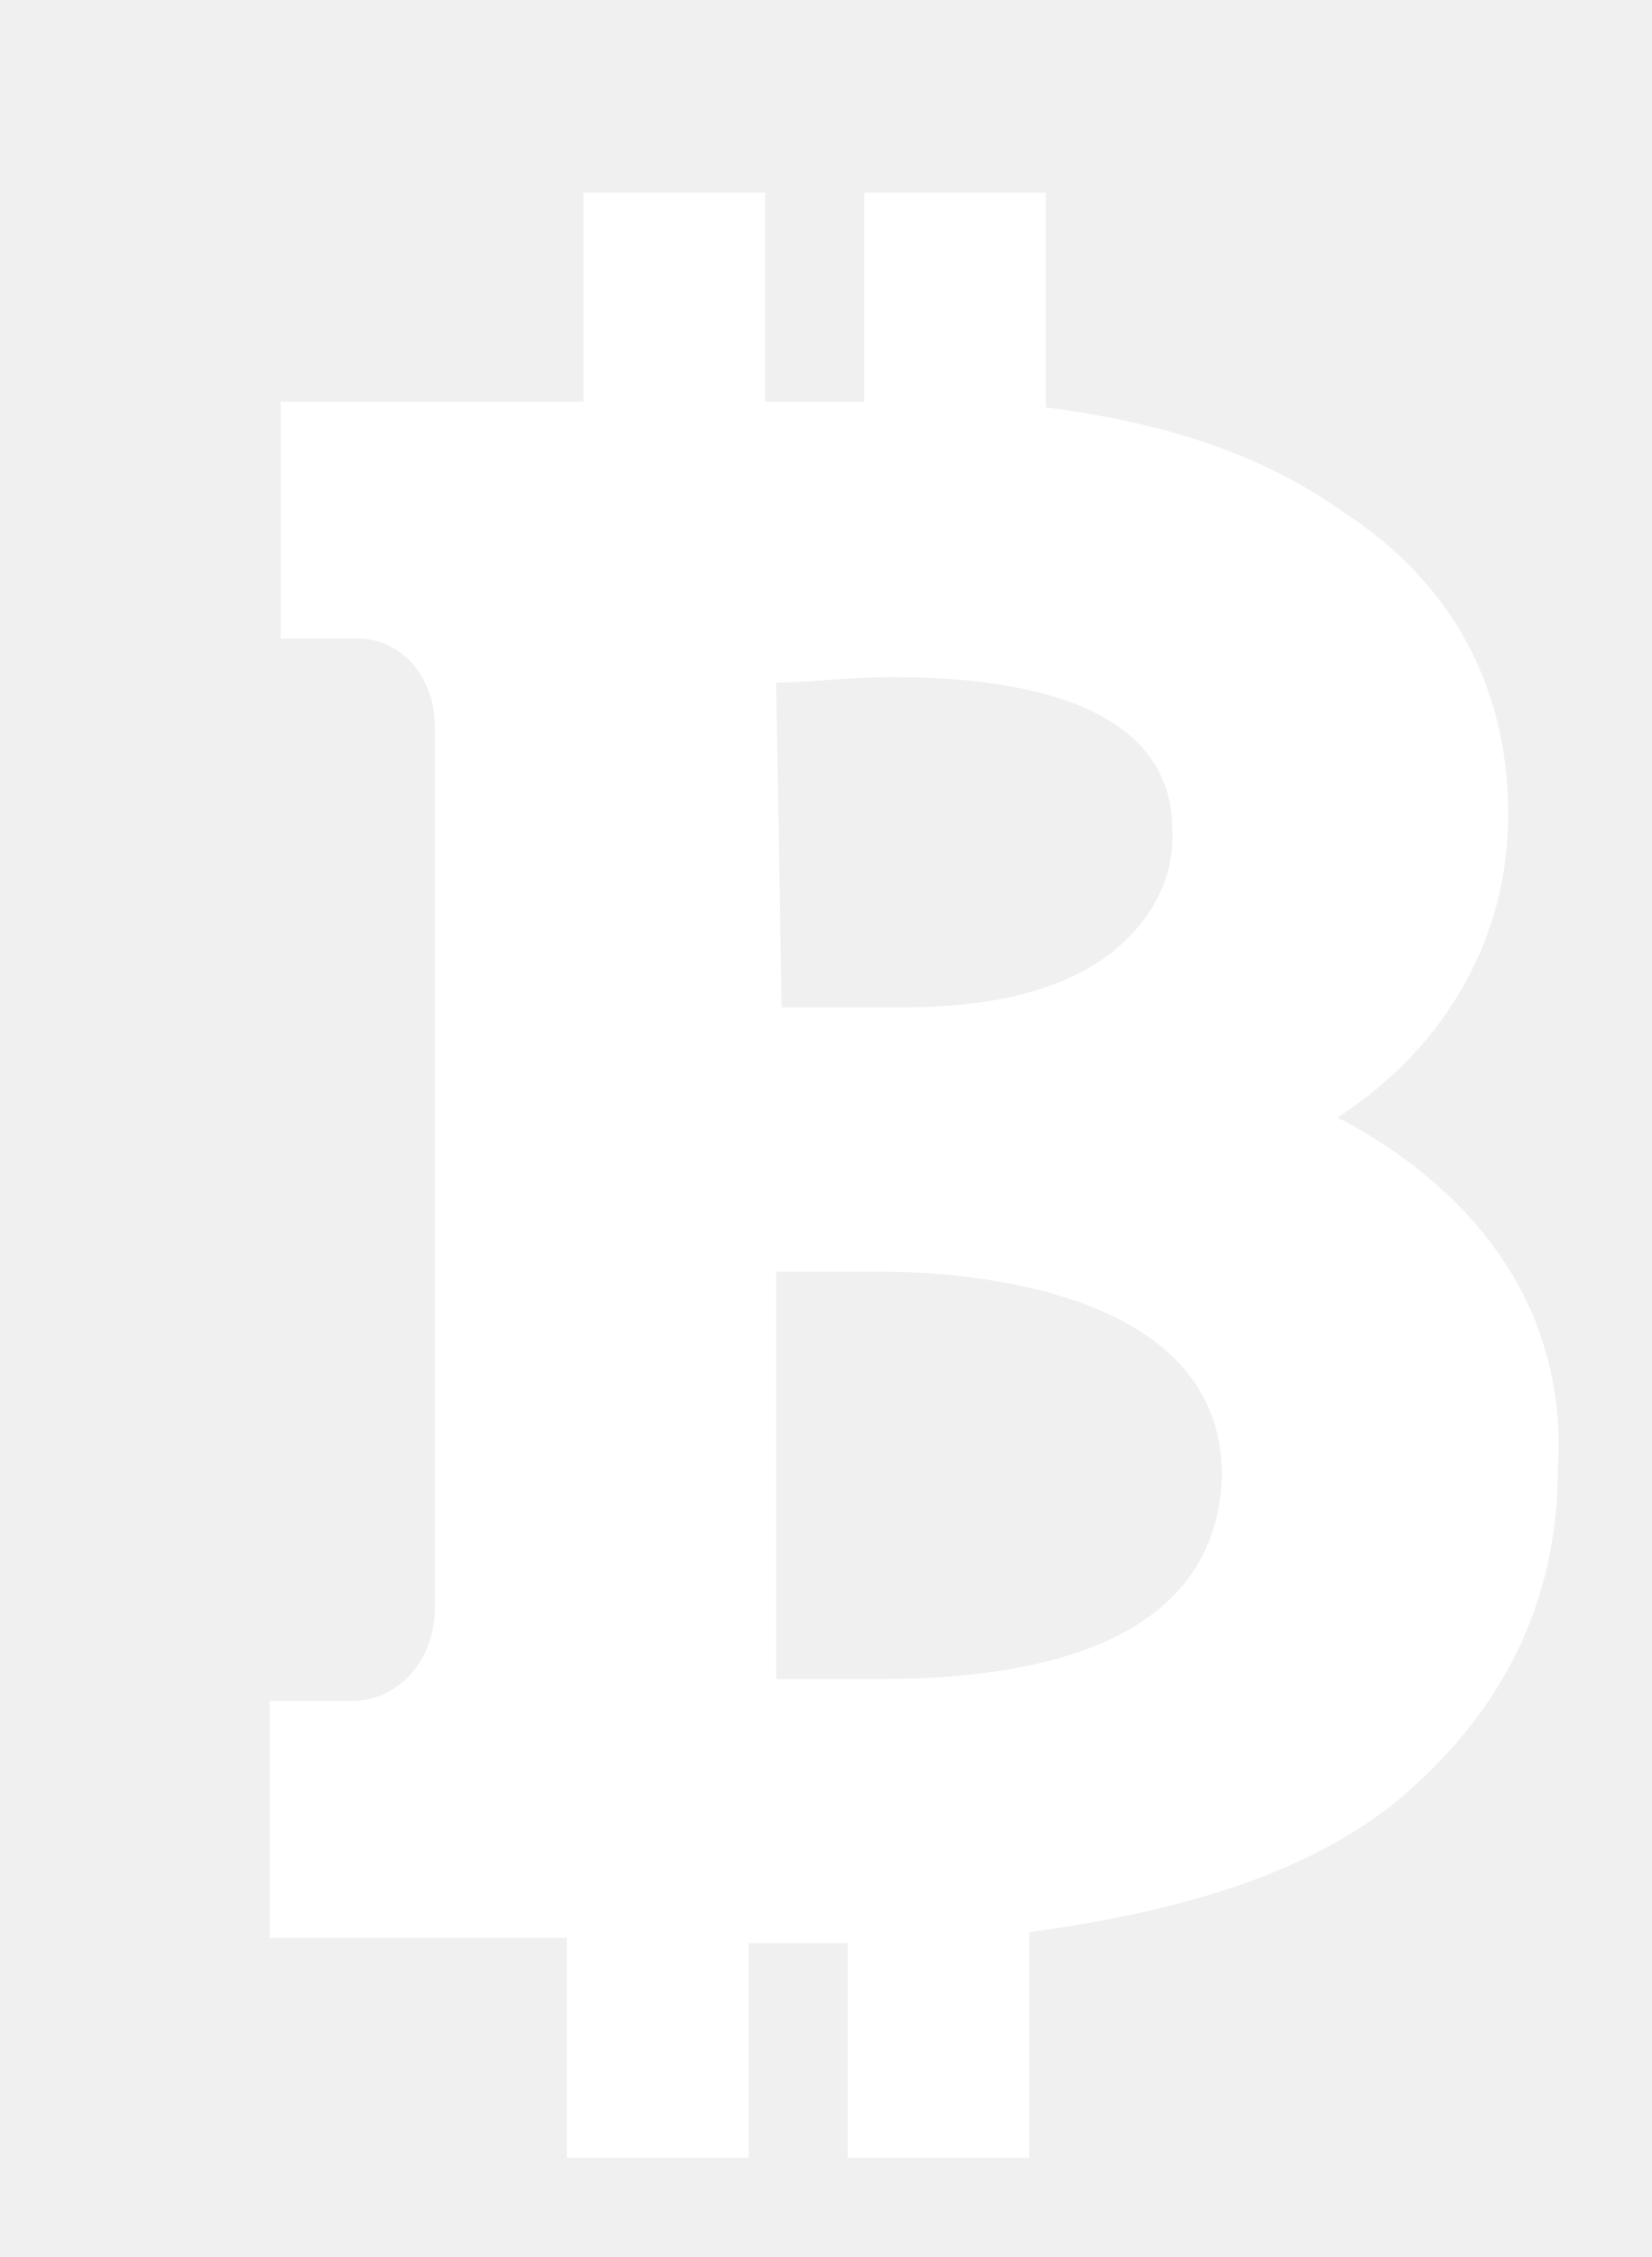
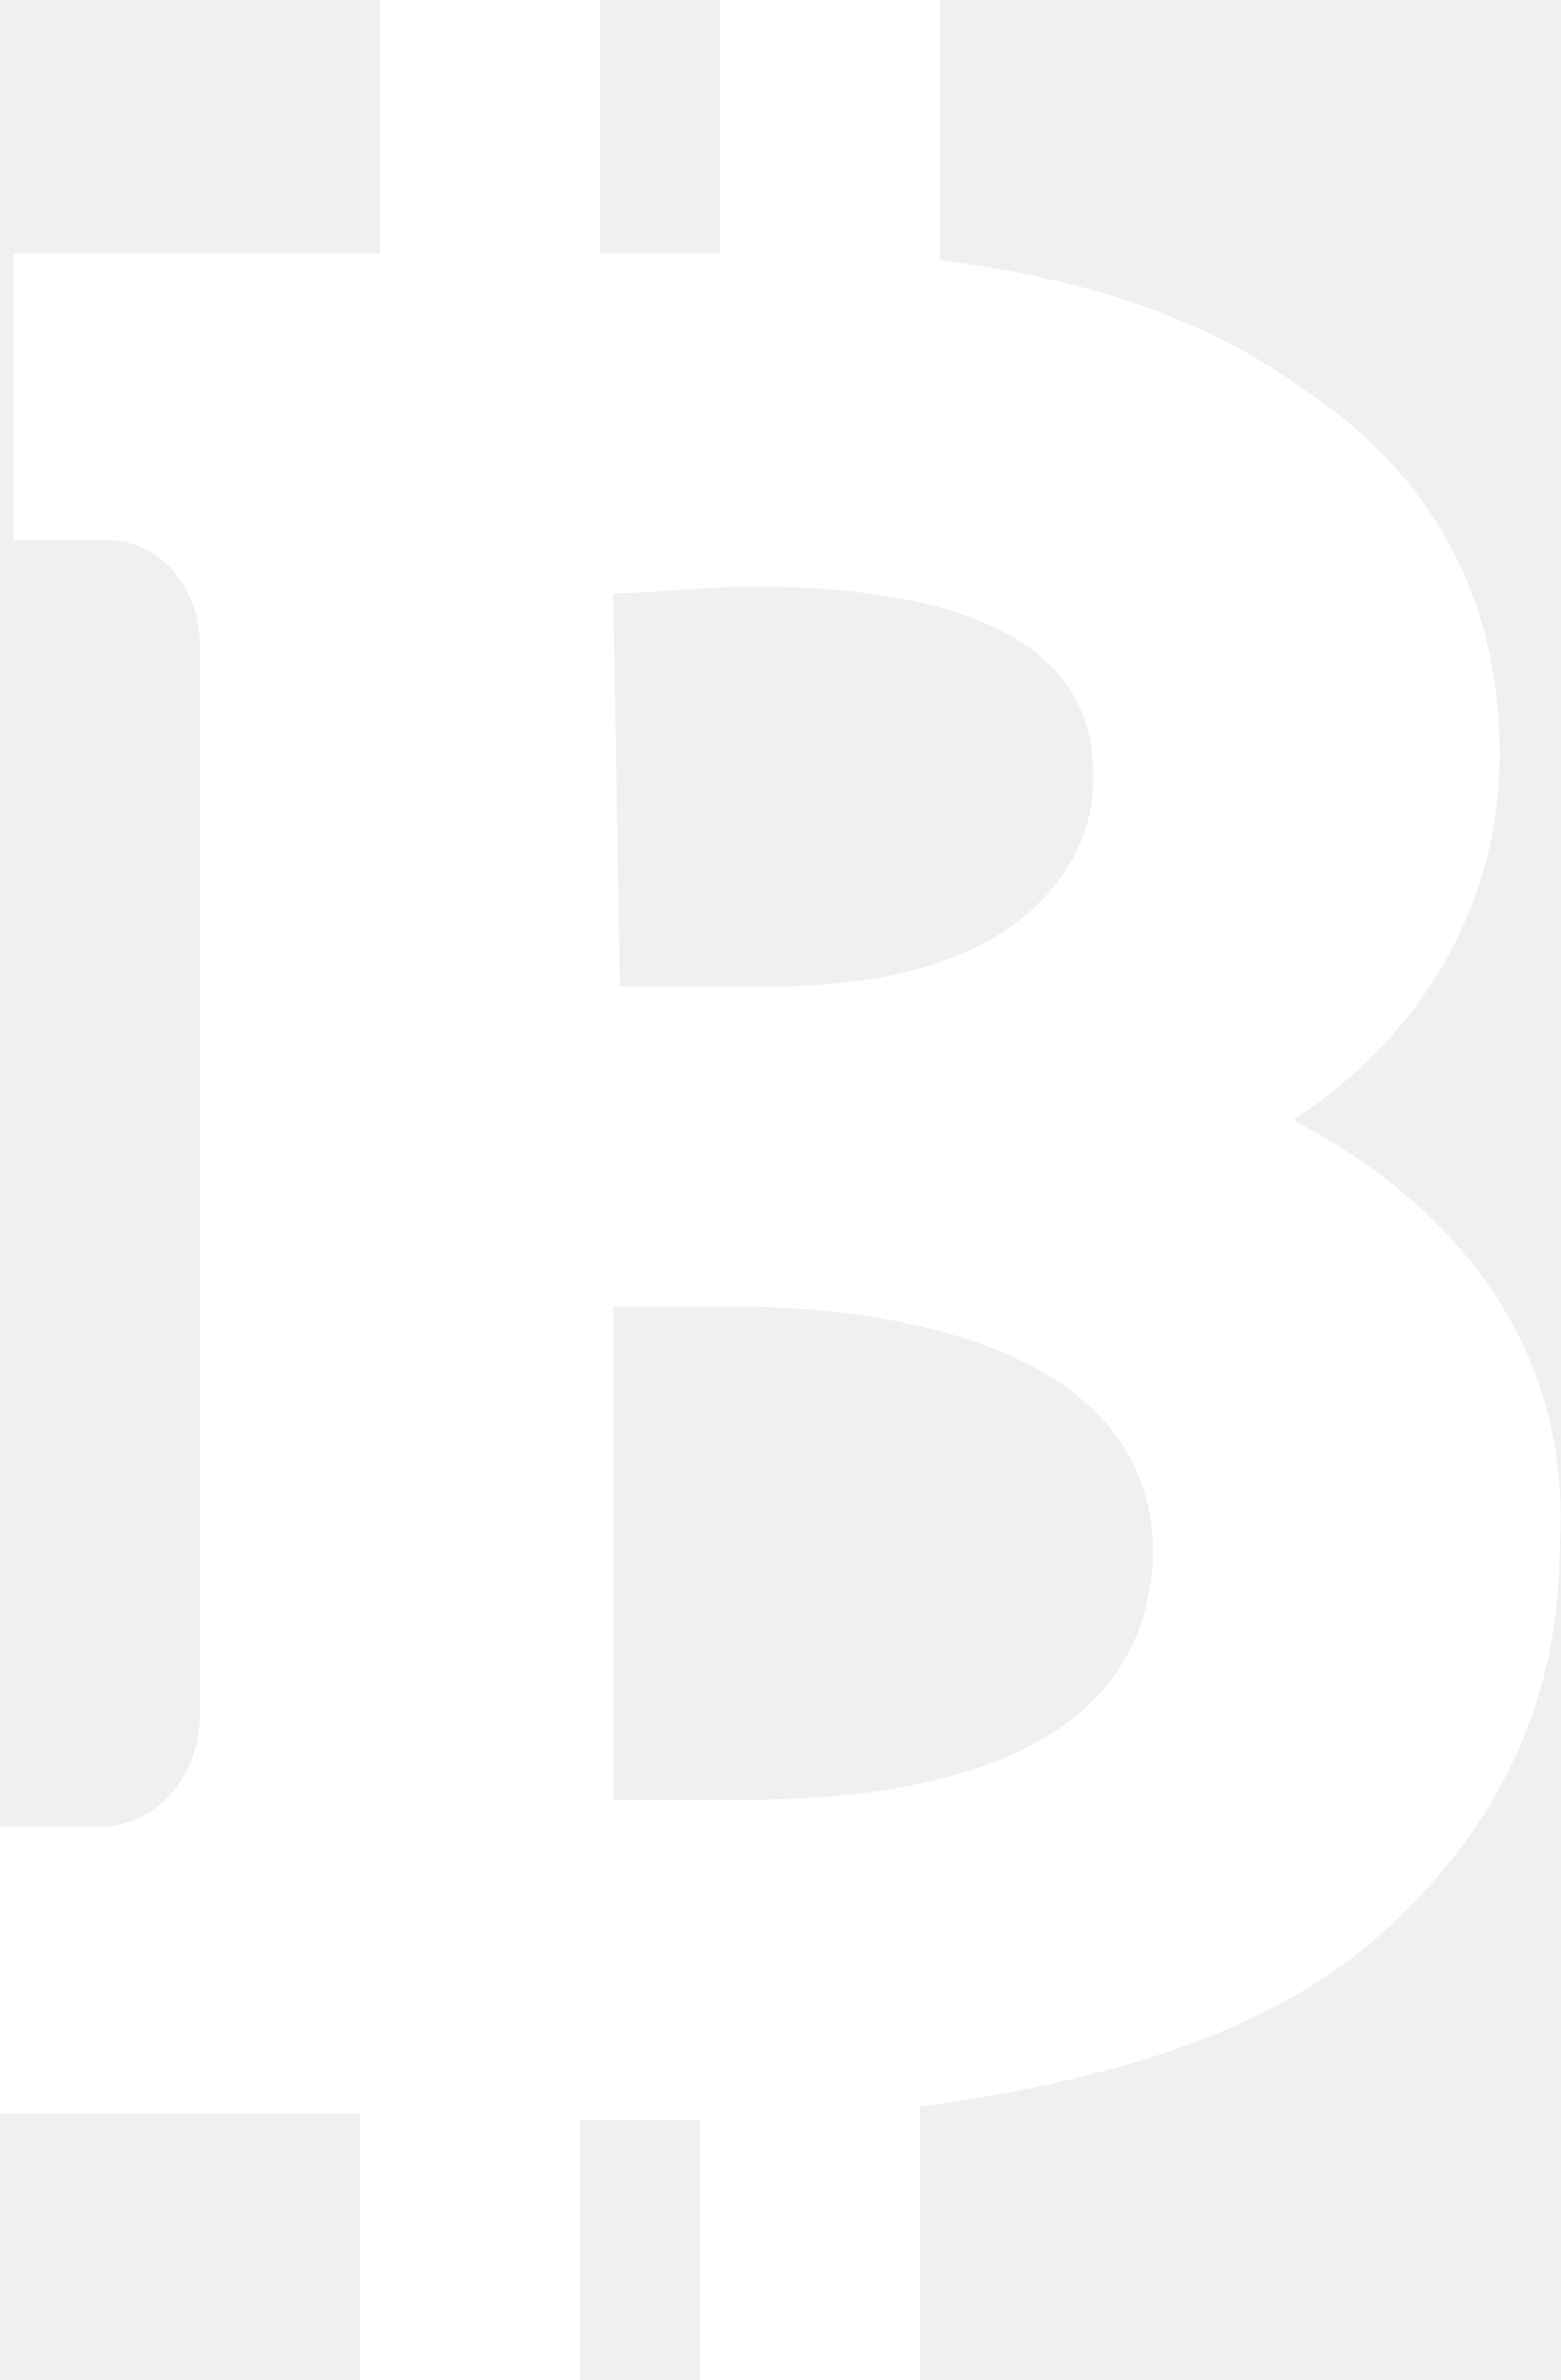
- <svg xmlns="http://www.w3.org/2000/svg" version="1.1" id="Слой_5" x="0px" y="0px" viewBox="0 0 30 41" enable-background="new 0 0 30 41" xml:space="preserve">
-   <path fill="#FFFFFF" d="M24.4,9.4C24.5,9.4,24.5,9.4,24.4,9.4C24.5,9.4,24.5,9.4,24.4,9.4L24.4,9.4z" />
-   <path fill="#FFFFFF" d="M24.3,20.3c2-1.3,3.1-3.3,3.1-5.5c0-2.3-1-4.2-3-5.5c-1.4-1-3.1-1.6-5.4-1.9l0-3.9l-3.3,0l0,3.8  c-0.6,0-1.2,0-1.8,0l0-3.8l-3.3,0l0,3.8c-0.5,0-0.9,0-1.4,0l-4.1,0l0,4.3l1.4,0c0.8,0,1.4,0.7,1.4,1.6l0,16c0,1-0.7,1.7-1.5,1.7  l-1.5,0l0,4.3l5.4,0l0,4l3.3,0l0-3.9c0.4,0,0.7,0,1.1,0c0.2,0,0.4,0,0.7,0l0,3.9l3.3,0l0-4.1c2.9-0.4,5.1-1.1,6.7-2.4  c1.9-1.6,2.9-3.6,2.9-6C28.5,23.6,26.6,21.5,24.3,20.3z M14.1,12.4c0.6,0,1.3-0.1,2.1-0.1c5.1,0,5.1,2.2,5.1,2.9  c0,1-0.6,1.7-1.1,2.1c-0.9,0.7-2.2,1-3.8,1l-2.2,0L14.1,12.4z M16,30.5c-0.8,0-1.4,0-1.9,0l0-7.4l1.9,0c1.5,0,6.2,0.3,6.2,3.7  C22.1,30.1,18.3,30.5,16,30.5z" />
+ <svg xmlns="http://www.w3.org/2000/svg" version="1.1" id="Слой_5" x="0px" y="0px" viewBox="0 0 23.414 35.7" enable-background="new 0 0 30 41" xml:space="preserve" width="23.414" height="35.7">
+   <defs id="defs3366" />
+   <path d="m 19.5,5.9 c 0.1,0 0.1,0 0,0 0.1,0 0.1,0 0,0 l 0,0 z" id="path3360" style="fill:#ffffff" />
+   <path d="m 19.4,16.8 c 2,-1.3 3.1,-3.3 3.1,-5.5 0,-2.3 -1,-4.2 -3,-5.5 -1.4,-1 -3.1,-1.6 -5.4,-1.9 l 0,-3.9 -3.3,0 0,3.8 c -0.6,0 -1.2,0 -1.8,0 L 9,0 5.7,0 l 0,3.8 c -0.5,0 -0.9,0 -1.4,0 l -4.1,0 0,4.3 1.4,0 C 2.4,8.1 3,8.8 3,9.7 l 0,16 c 0,1 -0.7,1.7 -1.5,1.7 l -1.5,0 0,4.3 5.4,0 0,4 3.3,0 0,-3.9 c 0.4,0 0.7,0 1.1,0 0.2,0 0.4,0 0.7,0 l 0,3.9 3.3,0 0,-4.1 c 2.9,-0.4 5.1,-1.1 6.7,-2.4 1.9,-1.6 2.9,-3.6 2.9,-6 0.2,-3.1 -1.7,-5.2 -4,-6.4 z M 9.2,8.9 c 0.6,0 1.3,-0.1 2.1,-0.1 5.1,0 5.1,2.2 5.1,2.9 0,1 -0.6,1.7 -1.1,2.1 -0.9,0.7 -2.2,1 -3.8,1 L 9.3,14.8 9.2,8.9 Z M 11.1,27 c -0.8,0 -1.4,0 -1.9,0 l 0,-7.4 1.9,0 c 1.5,0 6.2,0.3 6.2,3.7 -0.1,3.3 -3.9,3.7 -6.2,3.7 z" id="path3362" style="fill:#ffffff" />
</svg>
